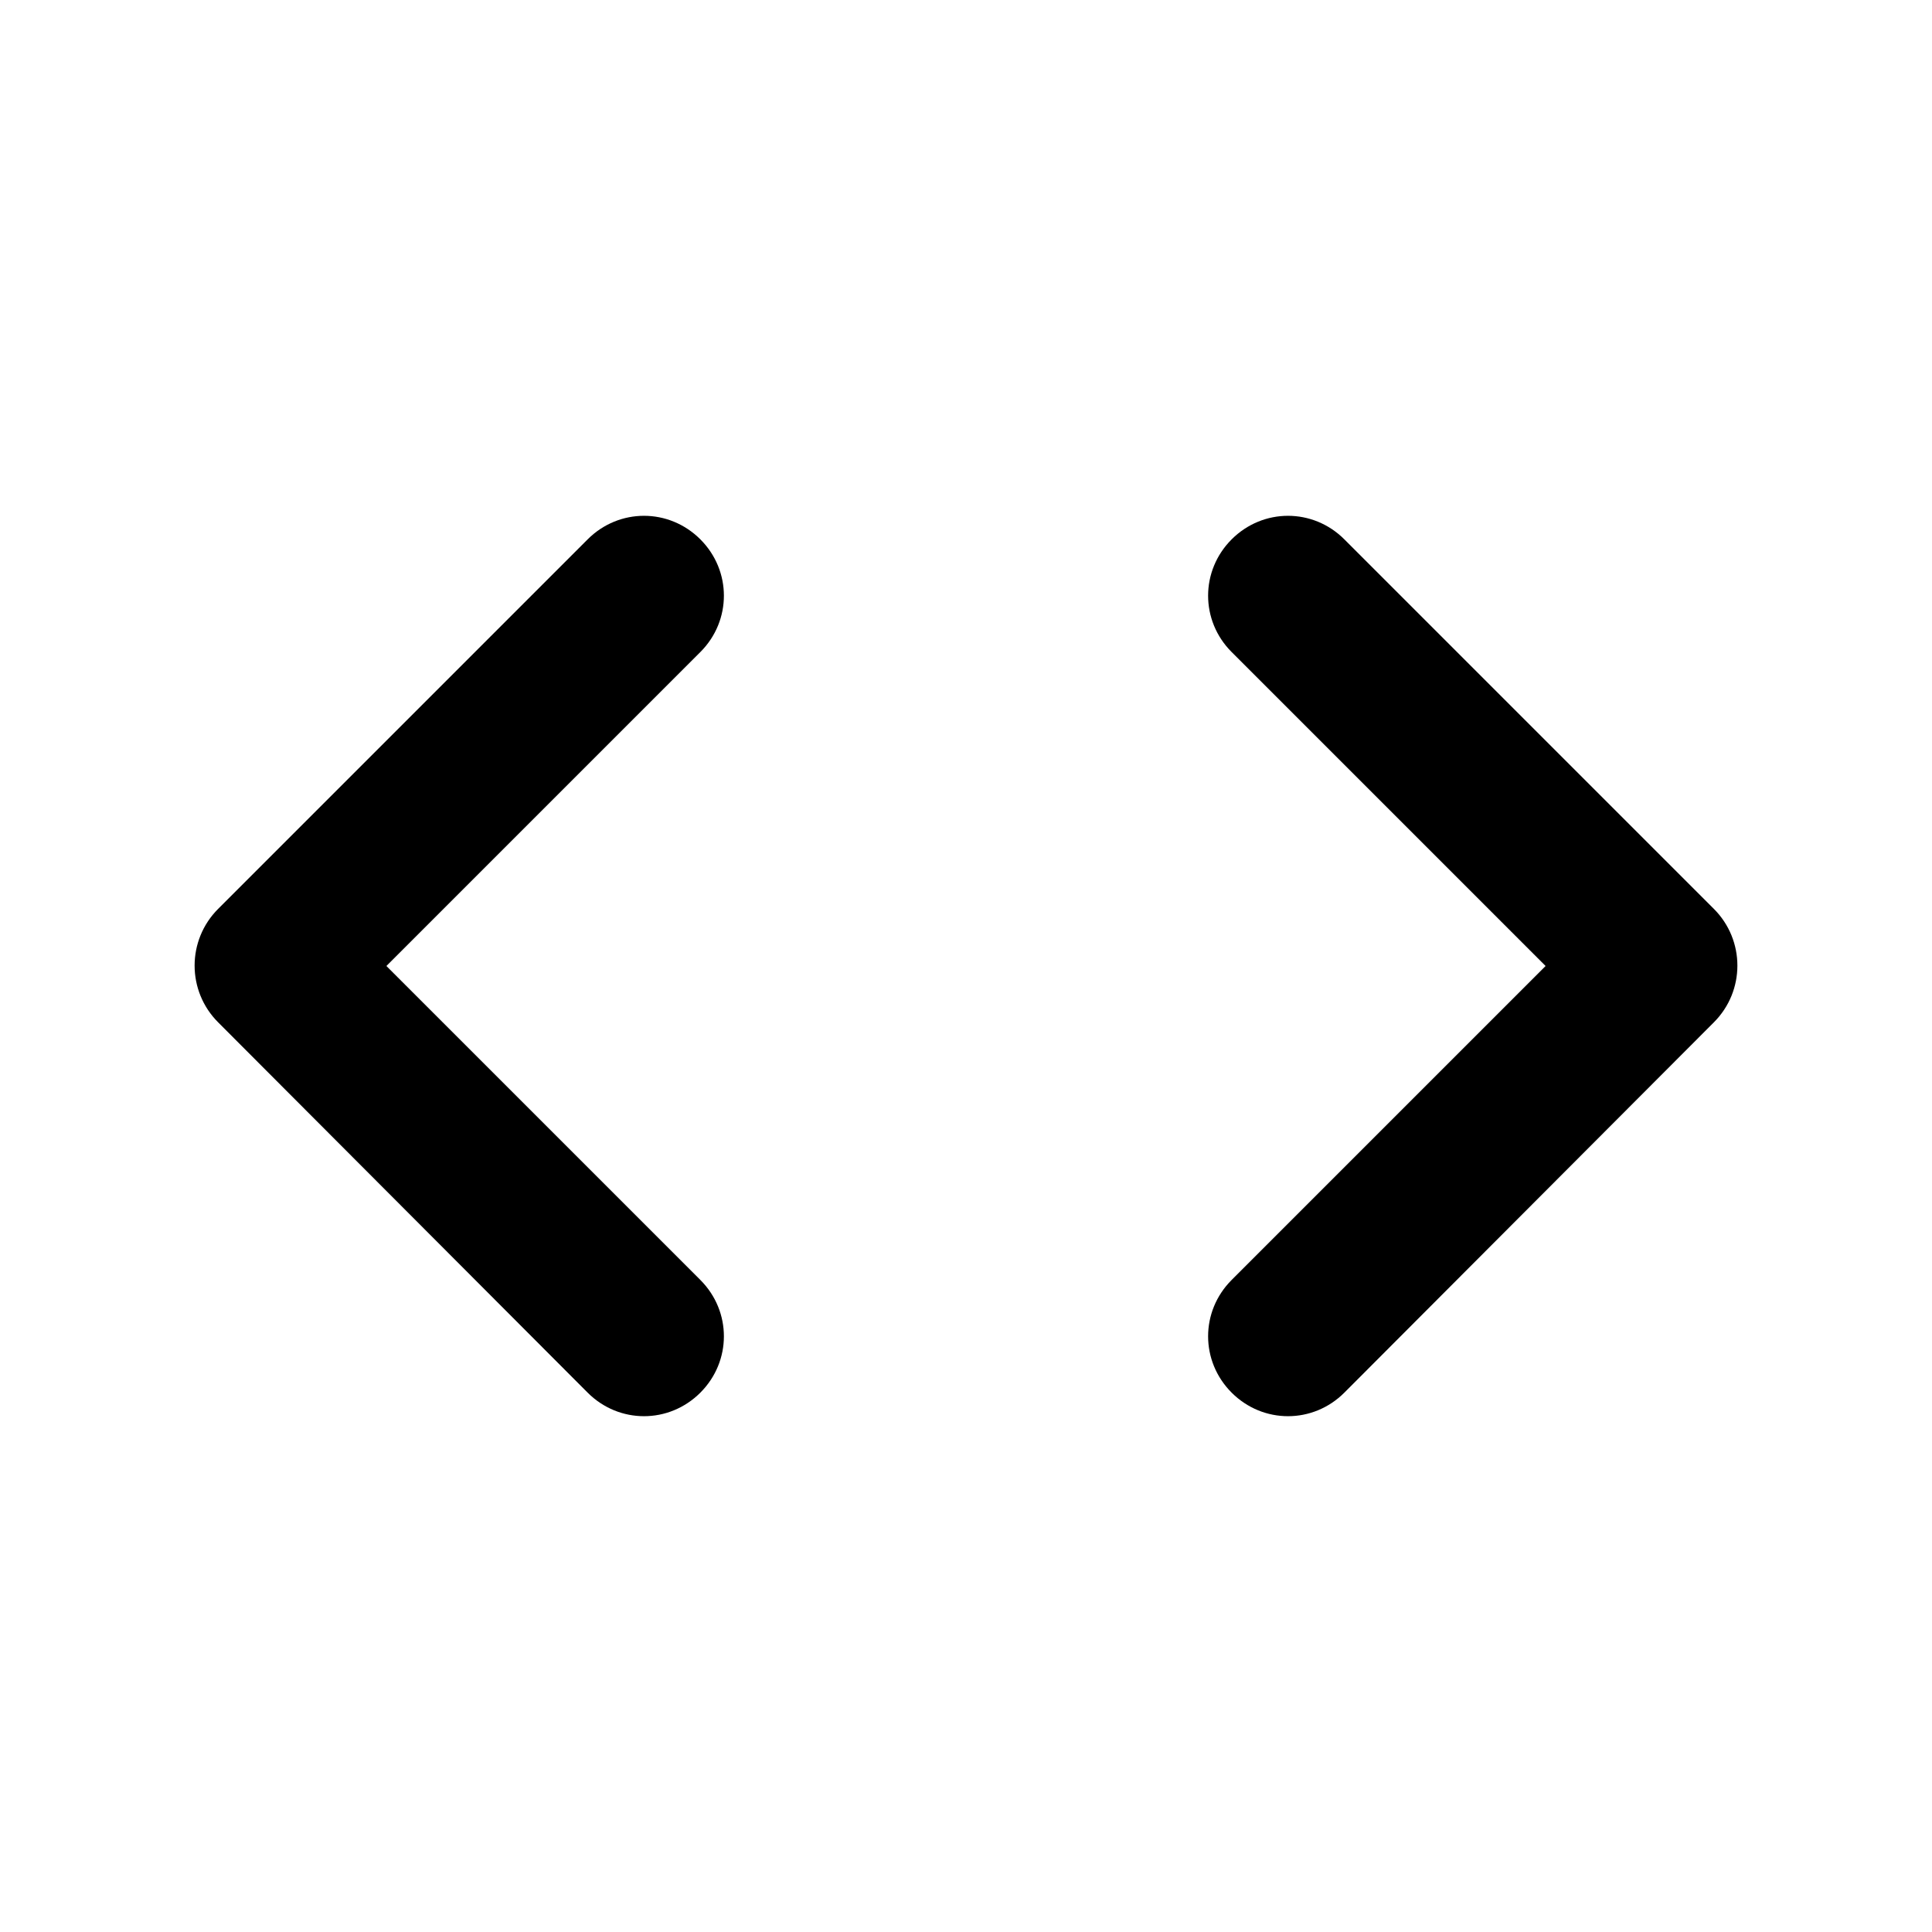
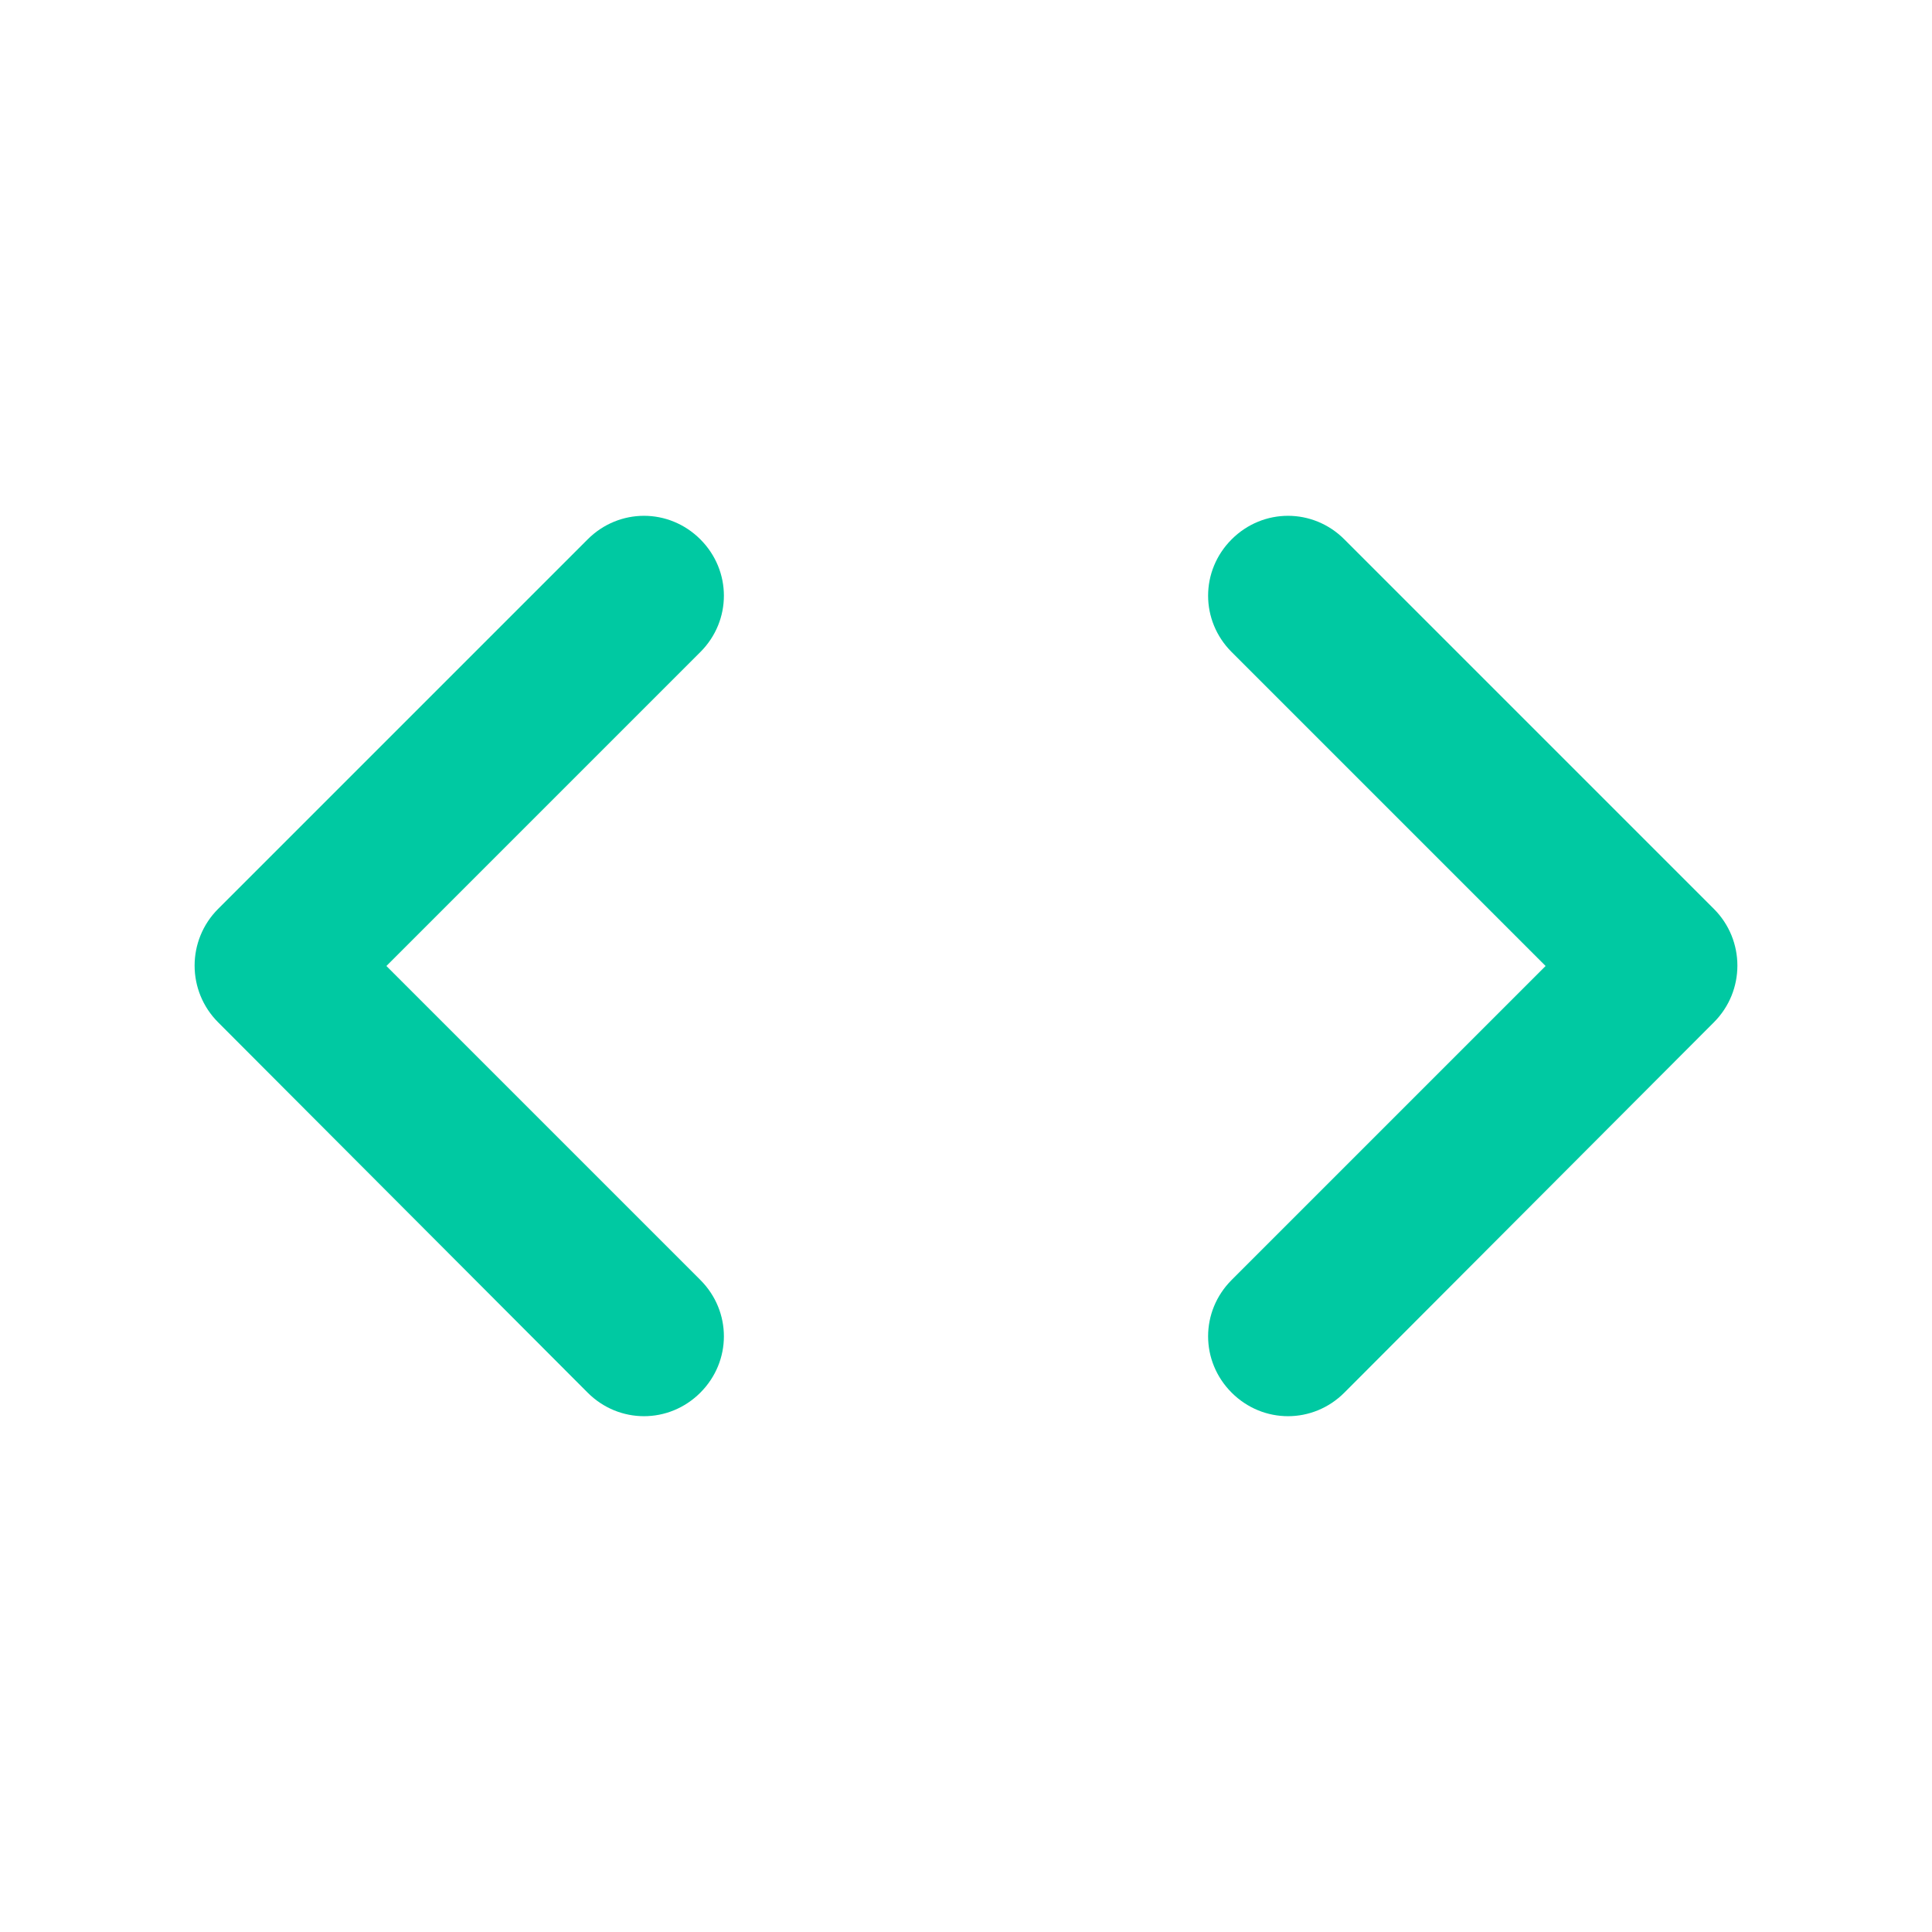
<svg xmlns="http://www.w3.org/2000/svg" enable-background="new 0 0 24 24" height="24" viewBox="0 0 24 24" width="24">
  <g>
    <path d="M0,0h24v24H0V0z" fill="none" />
  </g>
  <g>
-     <path d="M8.7,15.9L4.8,12l3.9-3.9c0.39-0.39,0.39-1.01,0-1.4s-1.01-0.39-1.4,0l-4.59,4.59c-0.39,0.39-0.39,1.02,0,1.41l4.59,4.6 c0.39,0.39,1.01,0.39,1.4,0S9.09,16.29,8.7,15.9z M15.3,15.9l3.9-3.9l-3.9-3.9c-0.39-0.39-0.39-1.01,0-1.4s1.01-0.39,1.4,0 l4.59,4.59c0.39,0.39,0.39,1.02,0,1.41l-4.59,4.6c-0.39,0.39-1.01,0.39-1.4,0C14.91,16.91,14.91,16.29,15.3,15.9z" />
+     <path fill="rgb(0, 201, 162)" d="M8.7,15.9L4.8,12l3.9-3.9c0.39-0.39,0.39-1.01,0-1.4s-1.01-0.39-1.4,0l-4.59,4.59c-0.39,0.39-0.39,1.02,0,1.41l4.59,4.6 c0.39,0.39,1.01,0.39,1.4,0S9.09,16.29,8.7,15.9z M15.3,15.9l3.9-3.9l-3.9-3.9c-0.39-0.39-0.39-1.01,0-1.4s1.01-0.39,1.4,0 l4.59,4.59c0.39,0.39,0.39,1.02,0,1.41l-4.59,4.6c-0.39,0.39-1.01,0.39-1.4,0C14.91,16.91,14.91,16.29,15.3,15.9z" />
  </g>
</svg>
